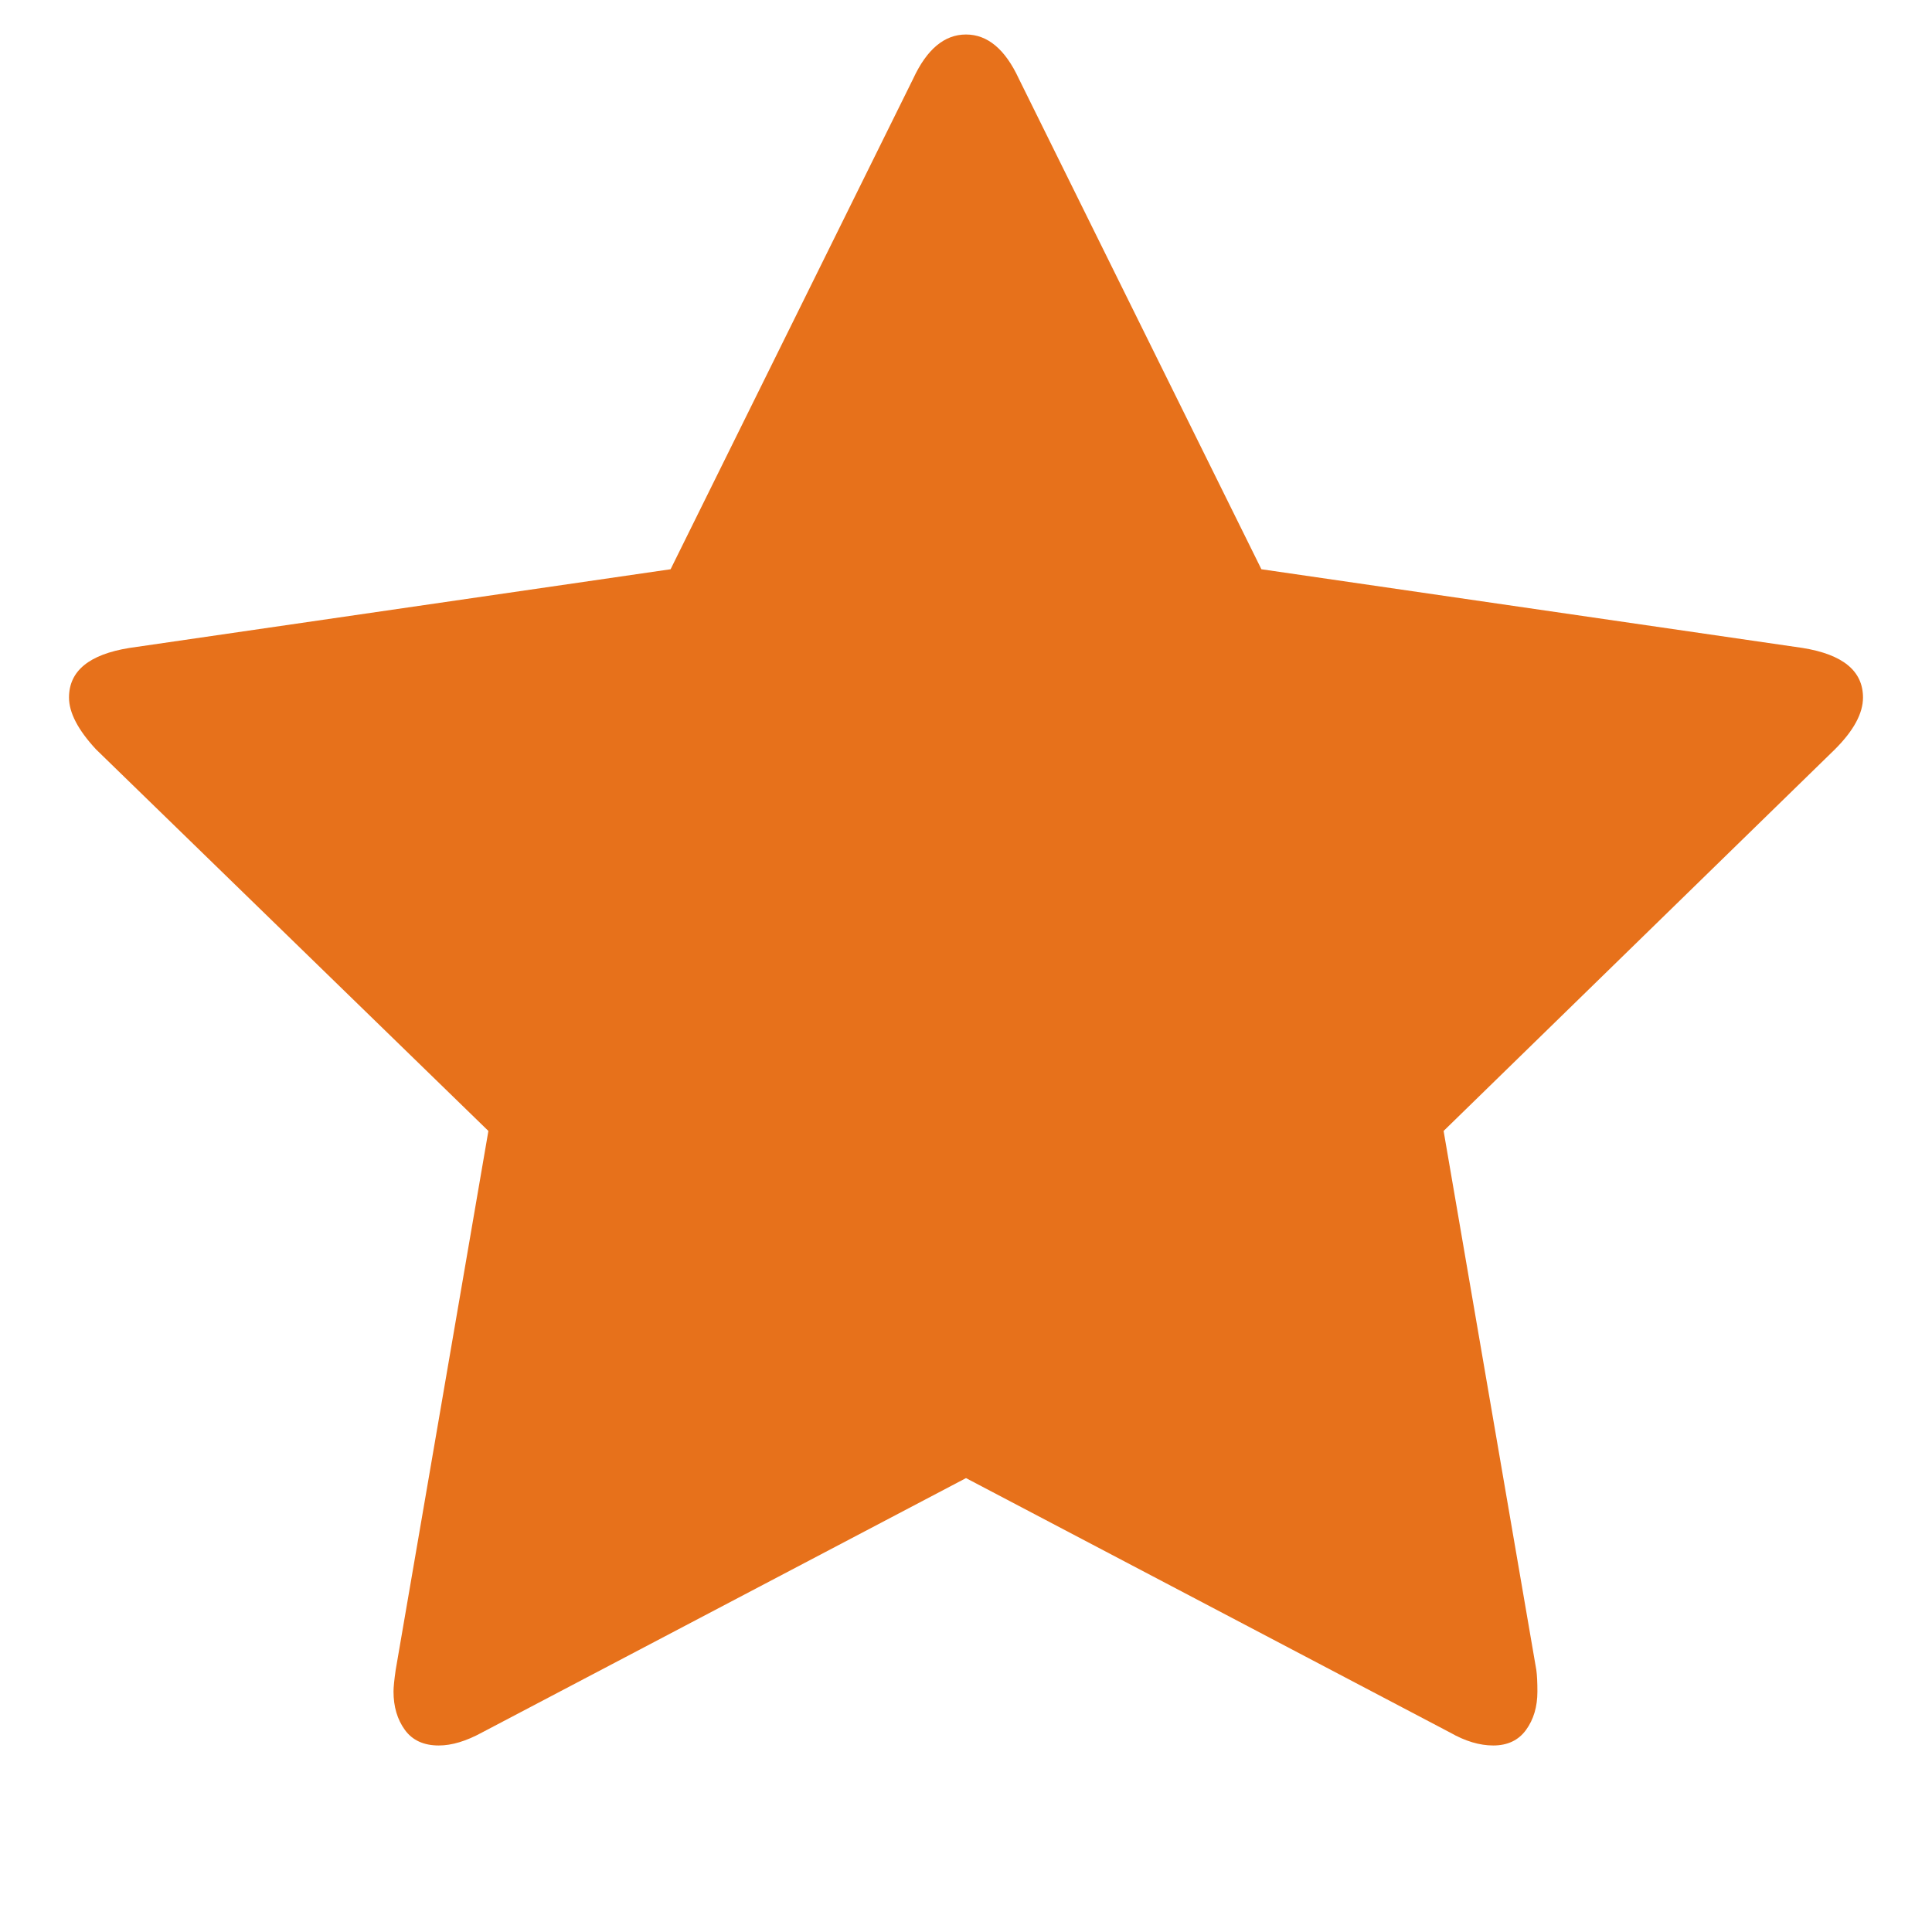
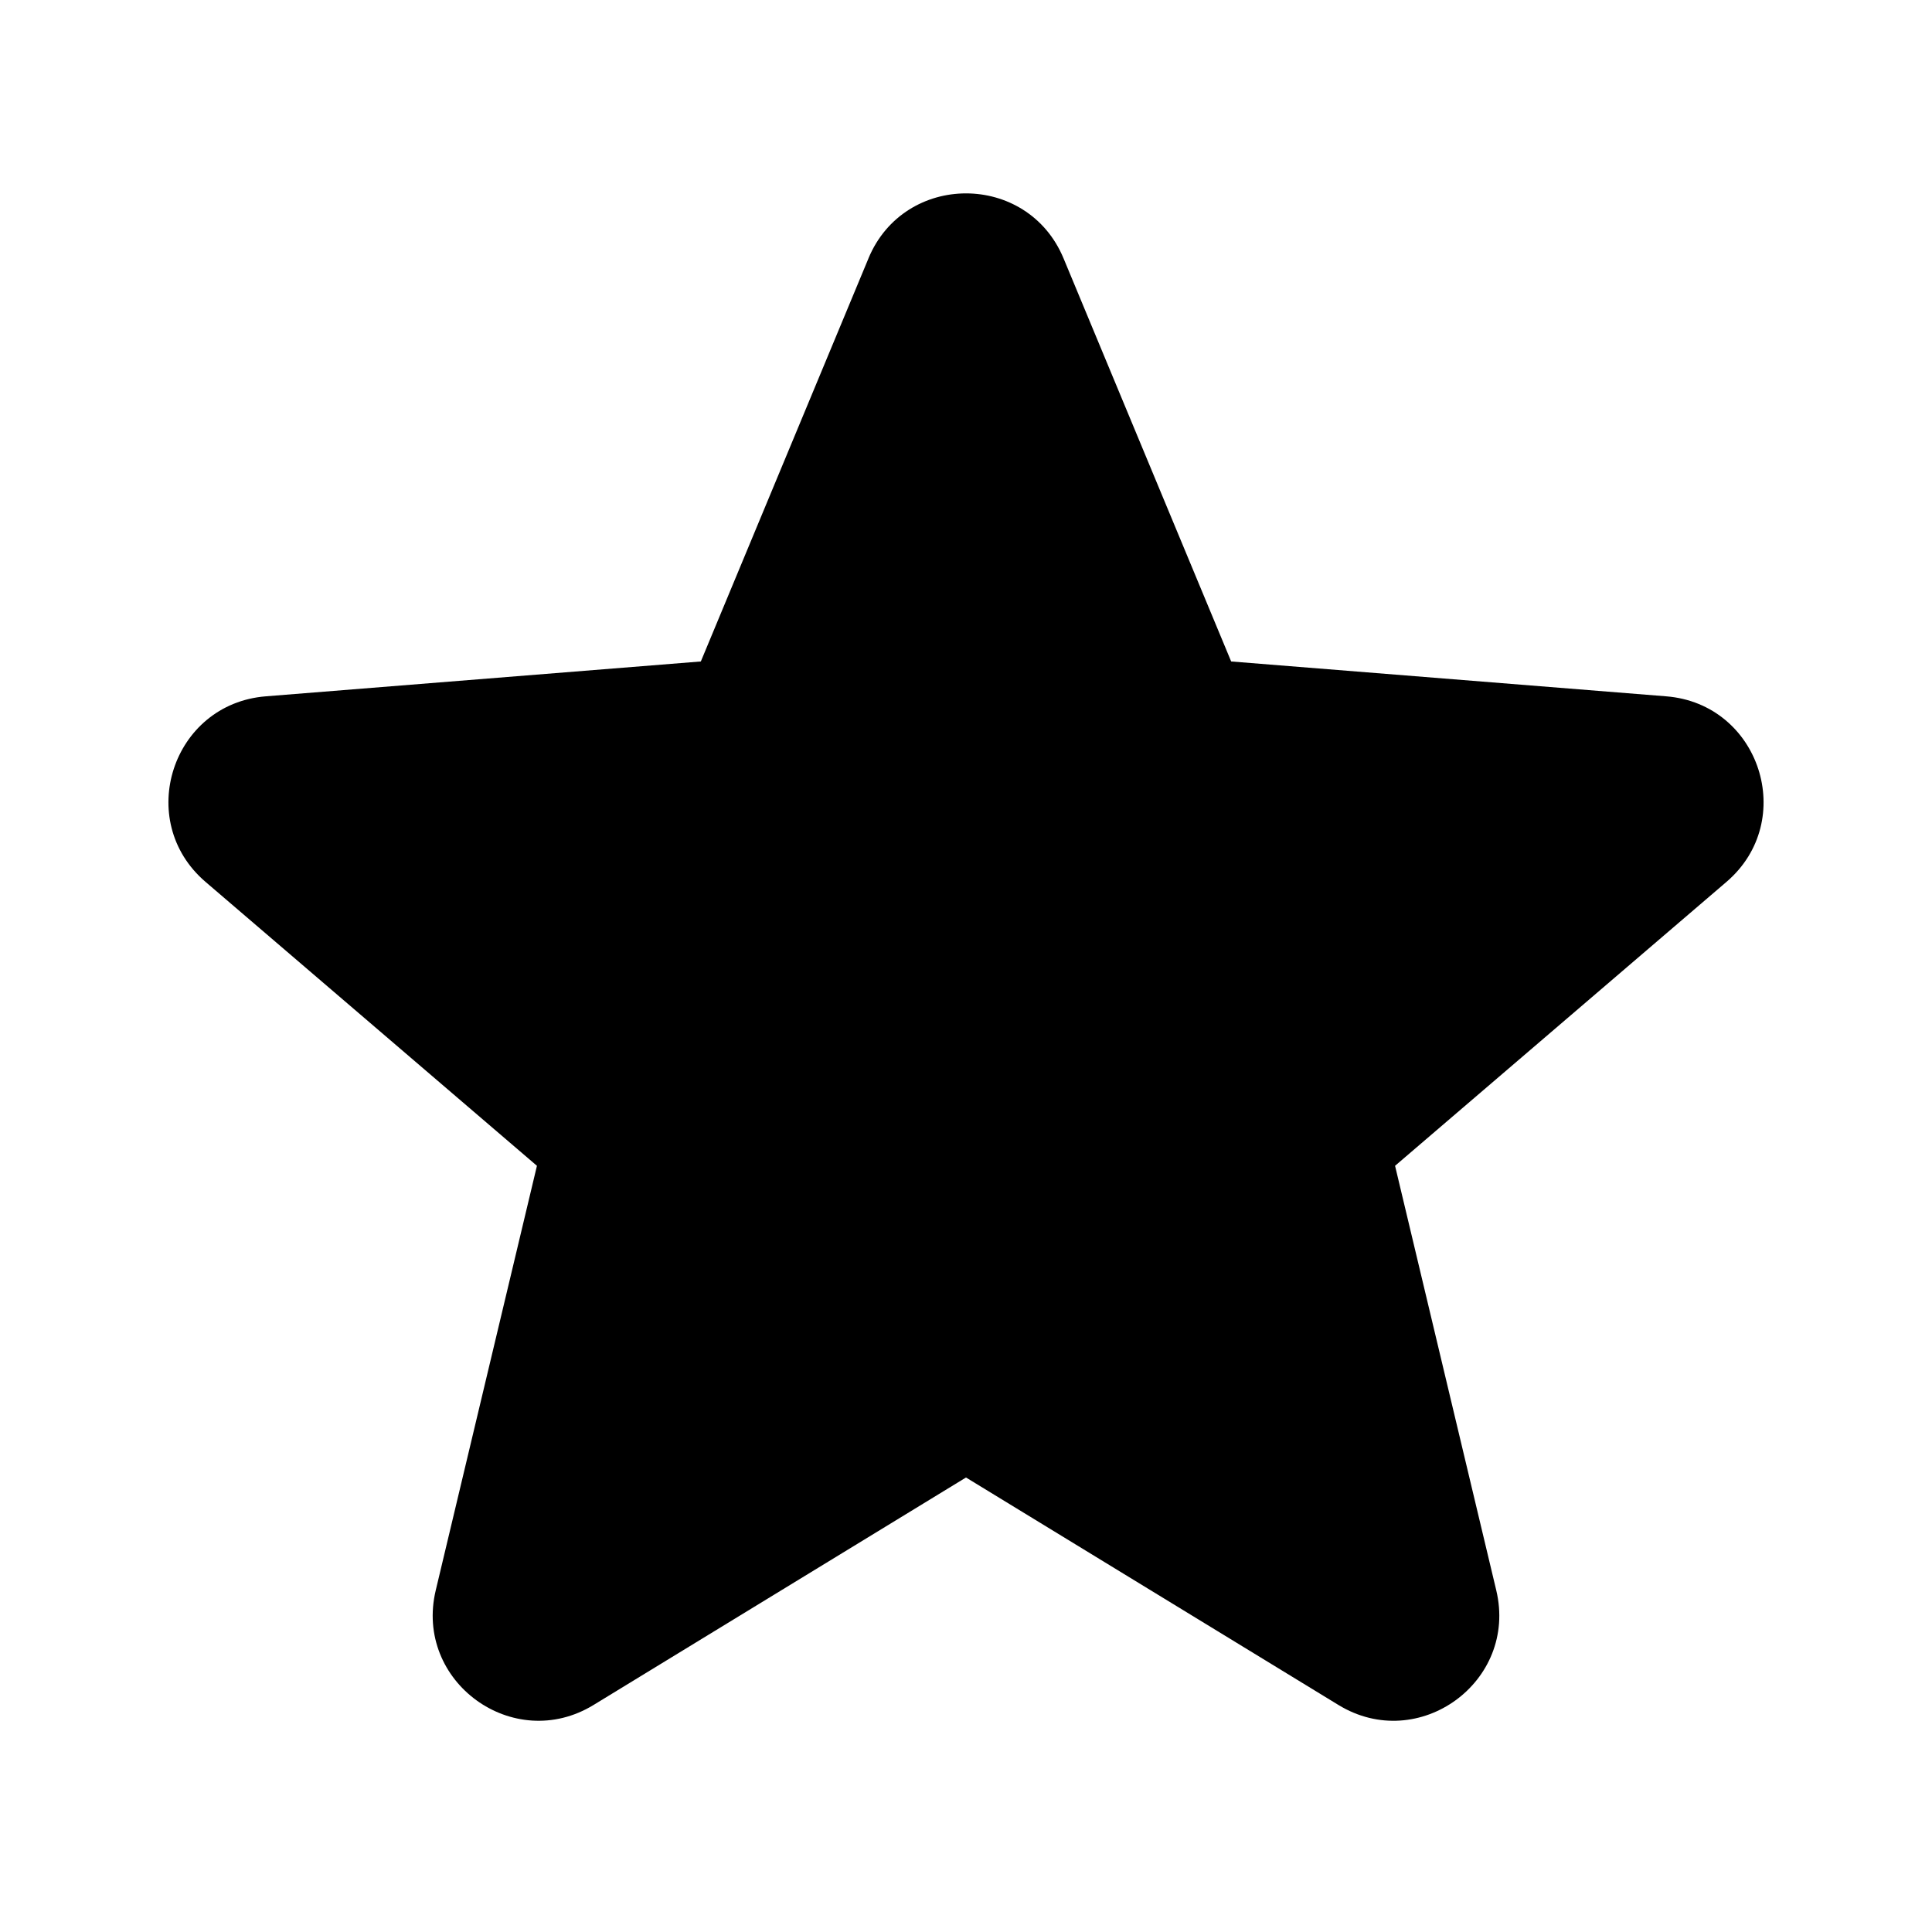
- <svg width="17" height="17" viewBox="0 0 1792 1792">
-   <path d="M1728 647q0 22-26 48l-363 354 86 500q1 7 1 20 0 21-10.5 35.5t-30.5 14.5q-19 0-40-12l-449-236-449 236q-22 12-40 12-21 0-31.5-14.5t-10.5-35.5q0-6 2-20l86-500-364-354q-25-27-25-48 0-37 56-46l502-73 225-455q19-41 49-41t49 41l225 455 502 73q56 9 56 46z" fill="#e7711b" />
+ <svg xmlns="http://www.w3.org/2000/svg" viewBox="0 0 24 24" fill="currentColor">
+   <path fill-rule="evenodd" d="M10.788 3.21c.448-1.077 1.976-1.077 2.424 0l2.082 5.007 5.404.433c1.164.093 1.636 1.545.749 2.305l-4.117 3.527 1.257 5.273c.271 1.136-.964 2.033-1.96 1.425L12 18.354 7.373 21.18c-.996.608-2.231-.29-1.96-1.425l1.257-5.273-4.117-3.527c-.887-.76-.415-2.212.749-2.305l5.404-.433 2.082-5.006z" clip-rule="evenodd" />
</svg>
